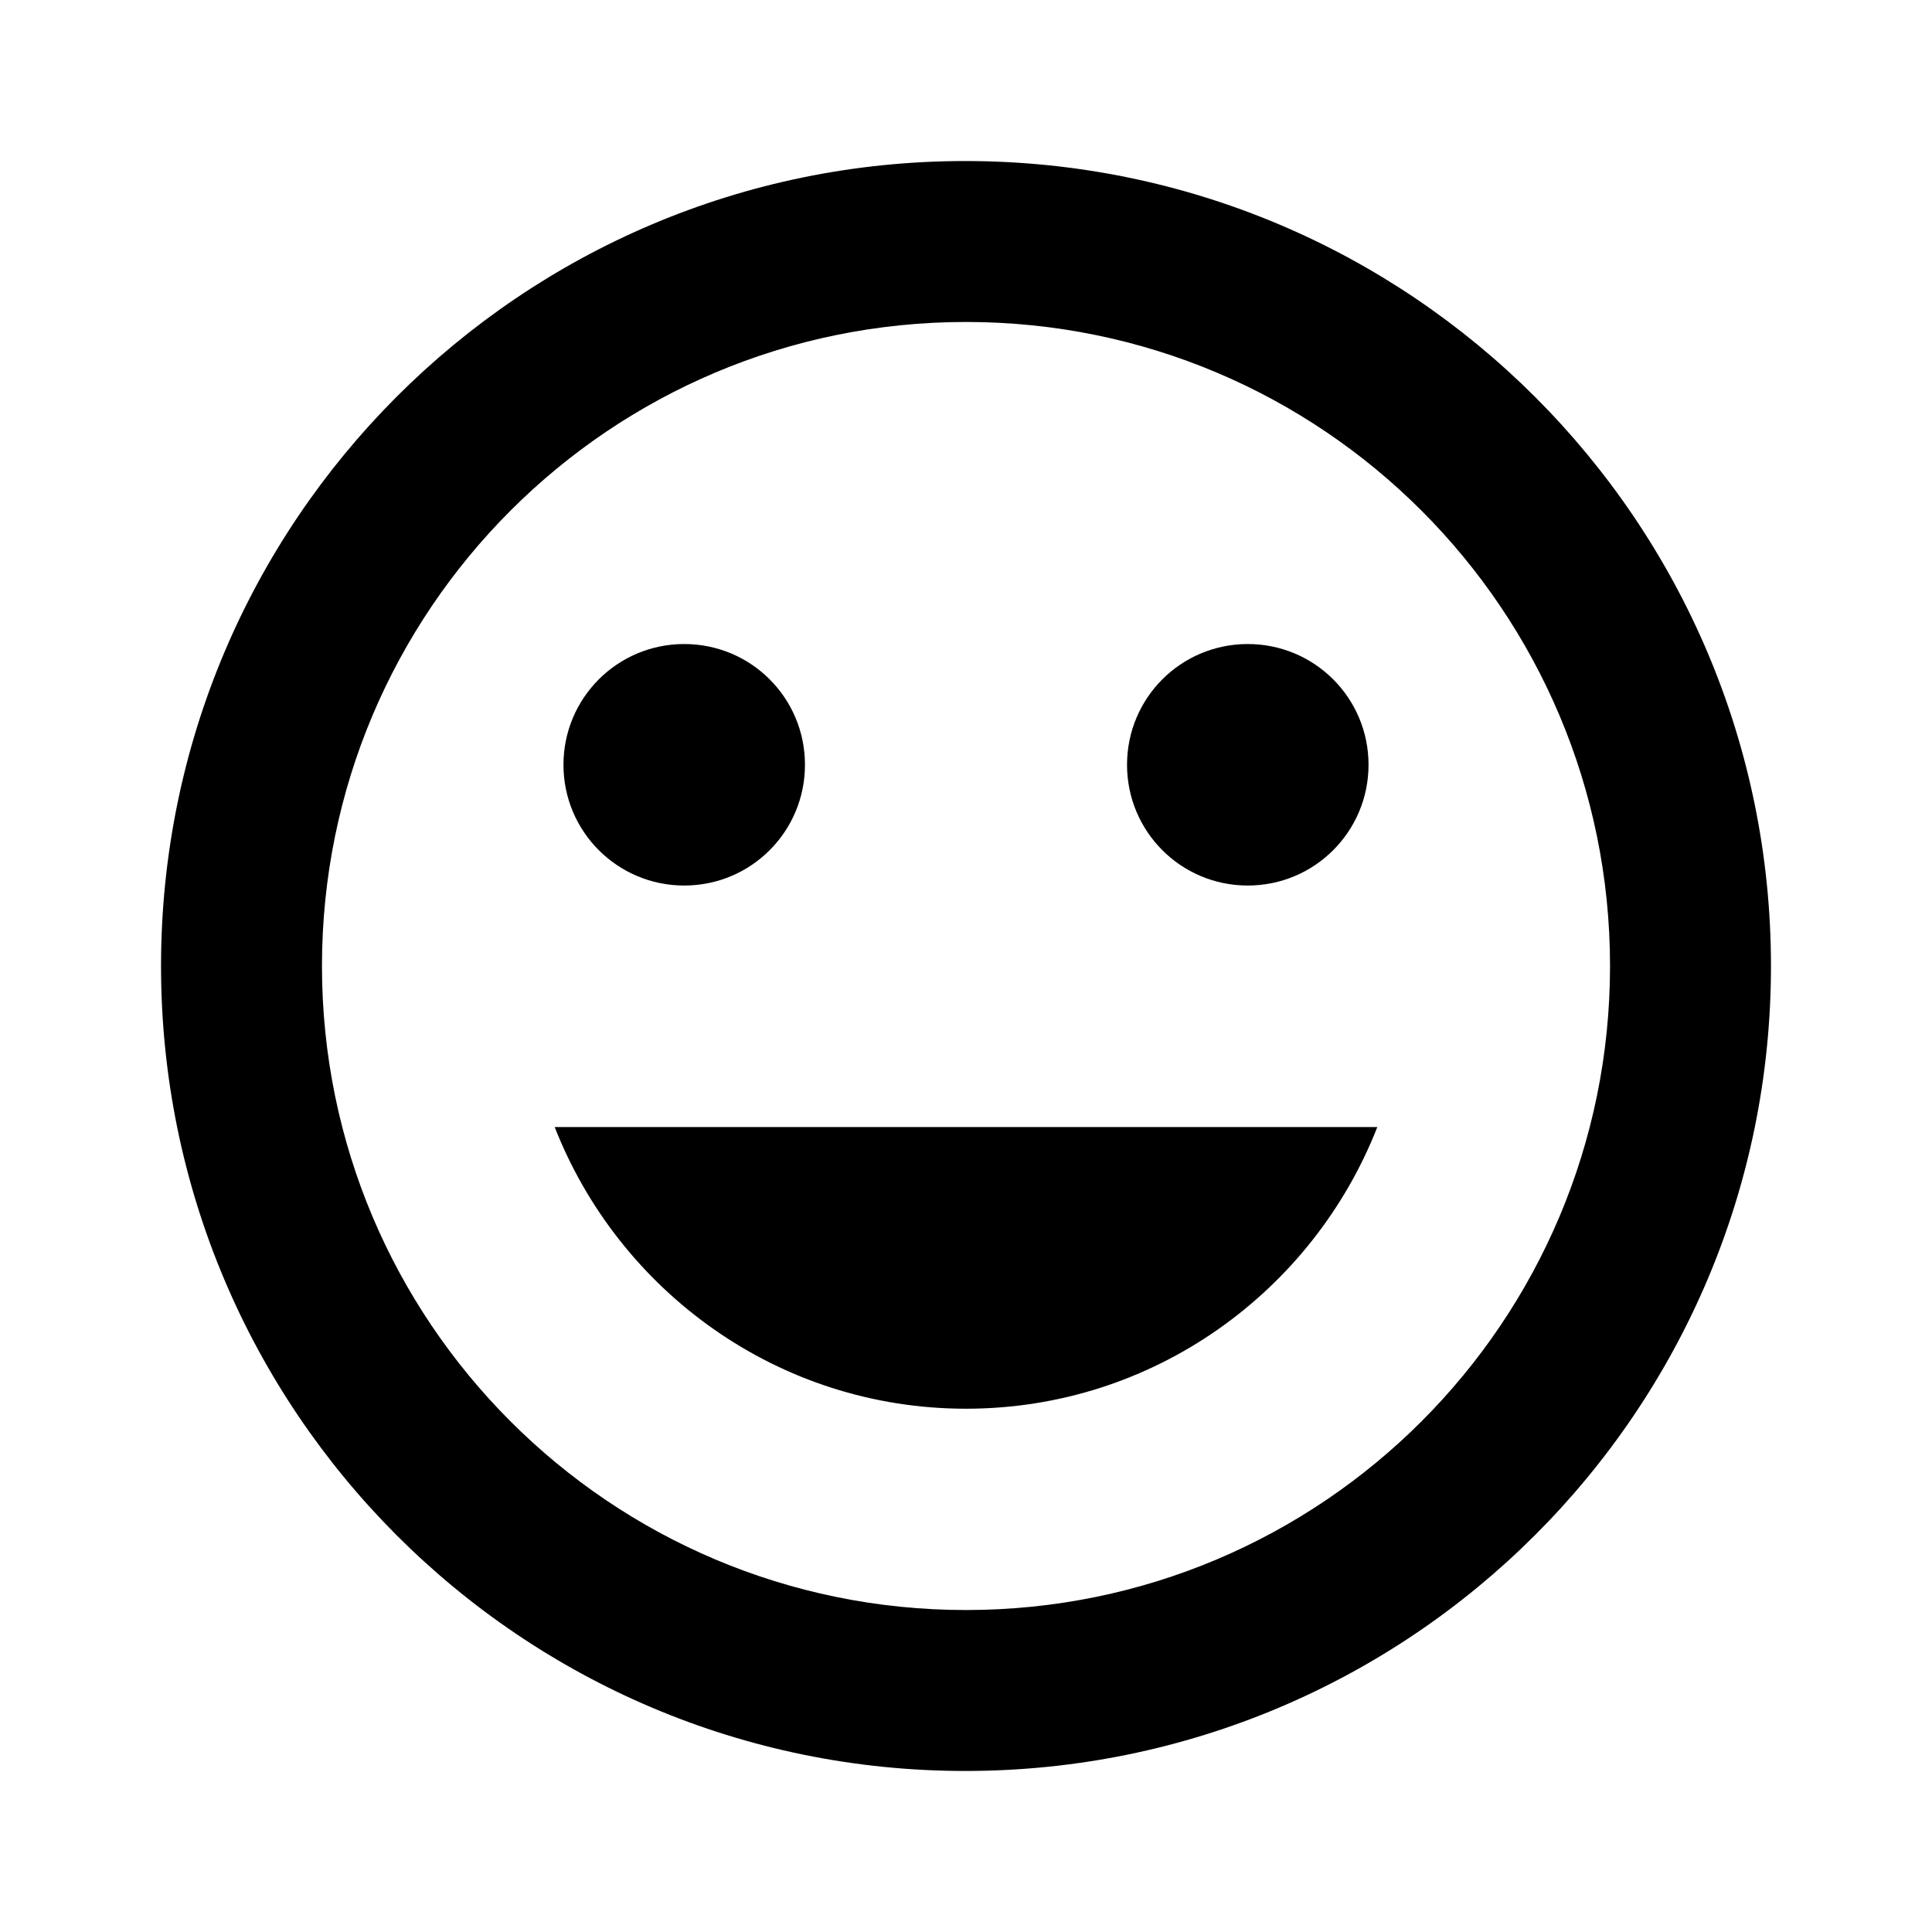
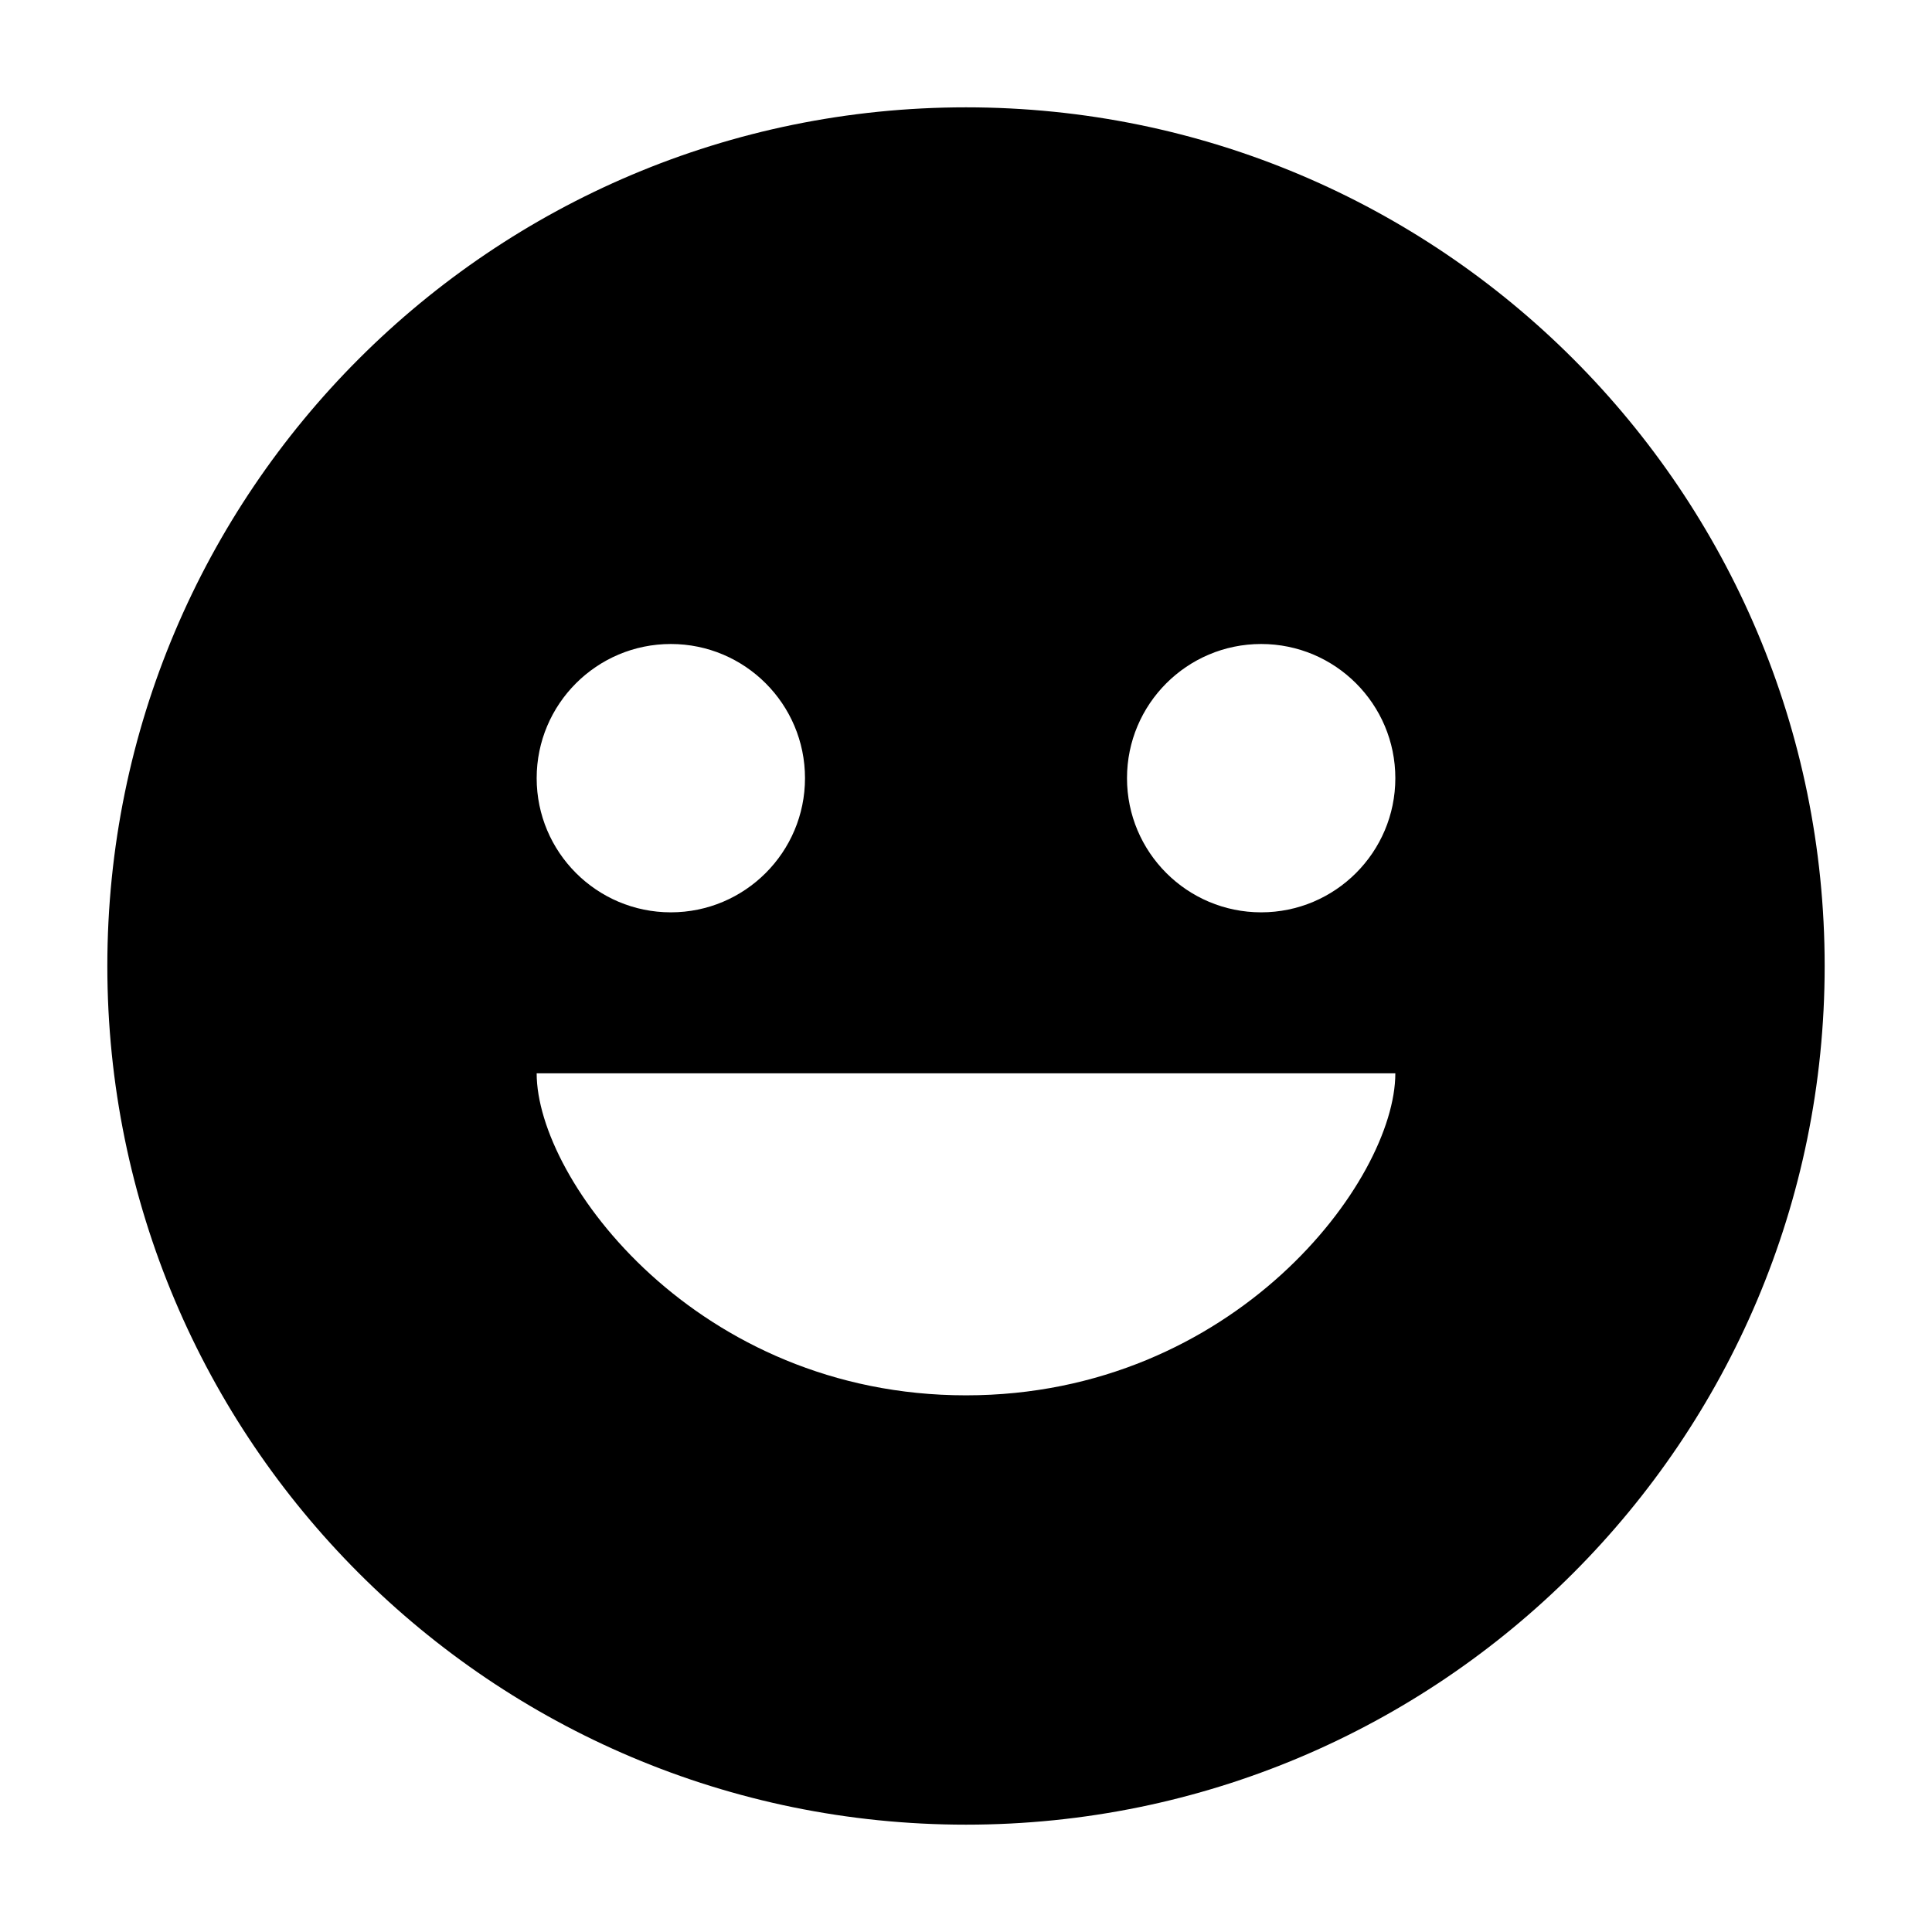
- <svg xmlns="http://www.w3.org/2000/svg" width="20" height="20" viewBox="0 0 20 20">
+ <svg xmlns="http://www.w3.org/2000/svg" width="18" height="18" viewBox="0 0 18 18">
  <g fill="none" fill-rule="evenodd">
-     <path d="M0 0L20 0 20 20 0 20z" transform="translate(-32 -716) translate(0 651) translate(0 48) translate(32 17)" />
-     <path fill="currentColor" d="M9.992 1.667c-4.6 0-8.325 3.733-8.325 8.333s3.725 8.333 8.325 8.333c4.608 0 8.341-3.733 8.341-8.333S14.6 1.667 9.992 1.667zm.008 15c-3.683 0-6.667-2.984-6.667-6.667S6.317 3.333 10 3.333 16.667 6.317 16.667 10 13.683 16.667 10 16.667zm2.917-7.5c.691 0 1.25-.559 1.25-1.25 0-.692-.559-1.25-1.25-1.25-.692 0-1.25.558-1.25 1.25 0 .691.558 1.25 1.25 1.25zm-5.834 0c.692 0 1.25-.559 1.25-1.25 0-.692-.558-1.25-1.25-1.25-.691 0-1.25.558-1.25 1.25 0 .691.559 1.25 1.25 1.25zM10 14.583c1.942 0 3.592-1.216 4.258-2.916H5.742c.666 1.7 2.316 2.916 4.258 2.916z" transform="translate(-32 -716) translate(0 651) translate(0 48) translate(32 17)" />
+     <g fill="currentColor" fill-rule="nonzero">
+       <path d="M9 1c4.418 0 8 3.582 8 8s-3.582 8-8 8-8-3.582-8-8 3.582-8 8-8zm4 9H5c0 1 1.5 3 4 3s4-2 4-3zM6.25 6C5.56 6 5 6.56 5 7.25S5.56 8.5 6.25 8.5 7.5 7.94 7.5 7.25 6.94 6 6.25 6zm5.5 0c-.69 0-1.25.56-1.25 1.25s.56 1.25 1.25 1.25S13 7.94 13 7.25 12.44 6 11.75 6z" transform="translate(-26 -313) translate(0 112) translate(0 192) translate(18 4) translate(8 5)" />
+     </g>
  </g>
</svg>
